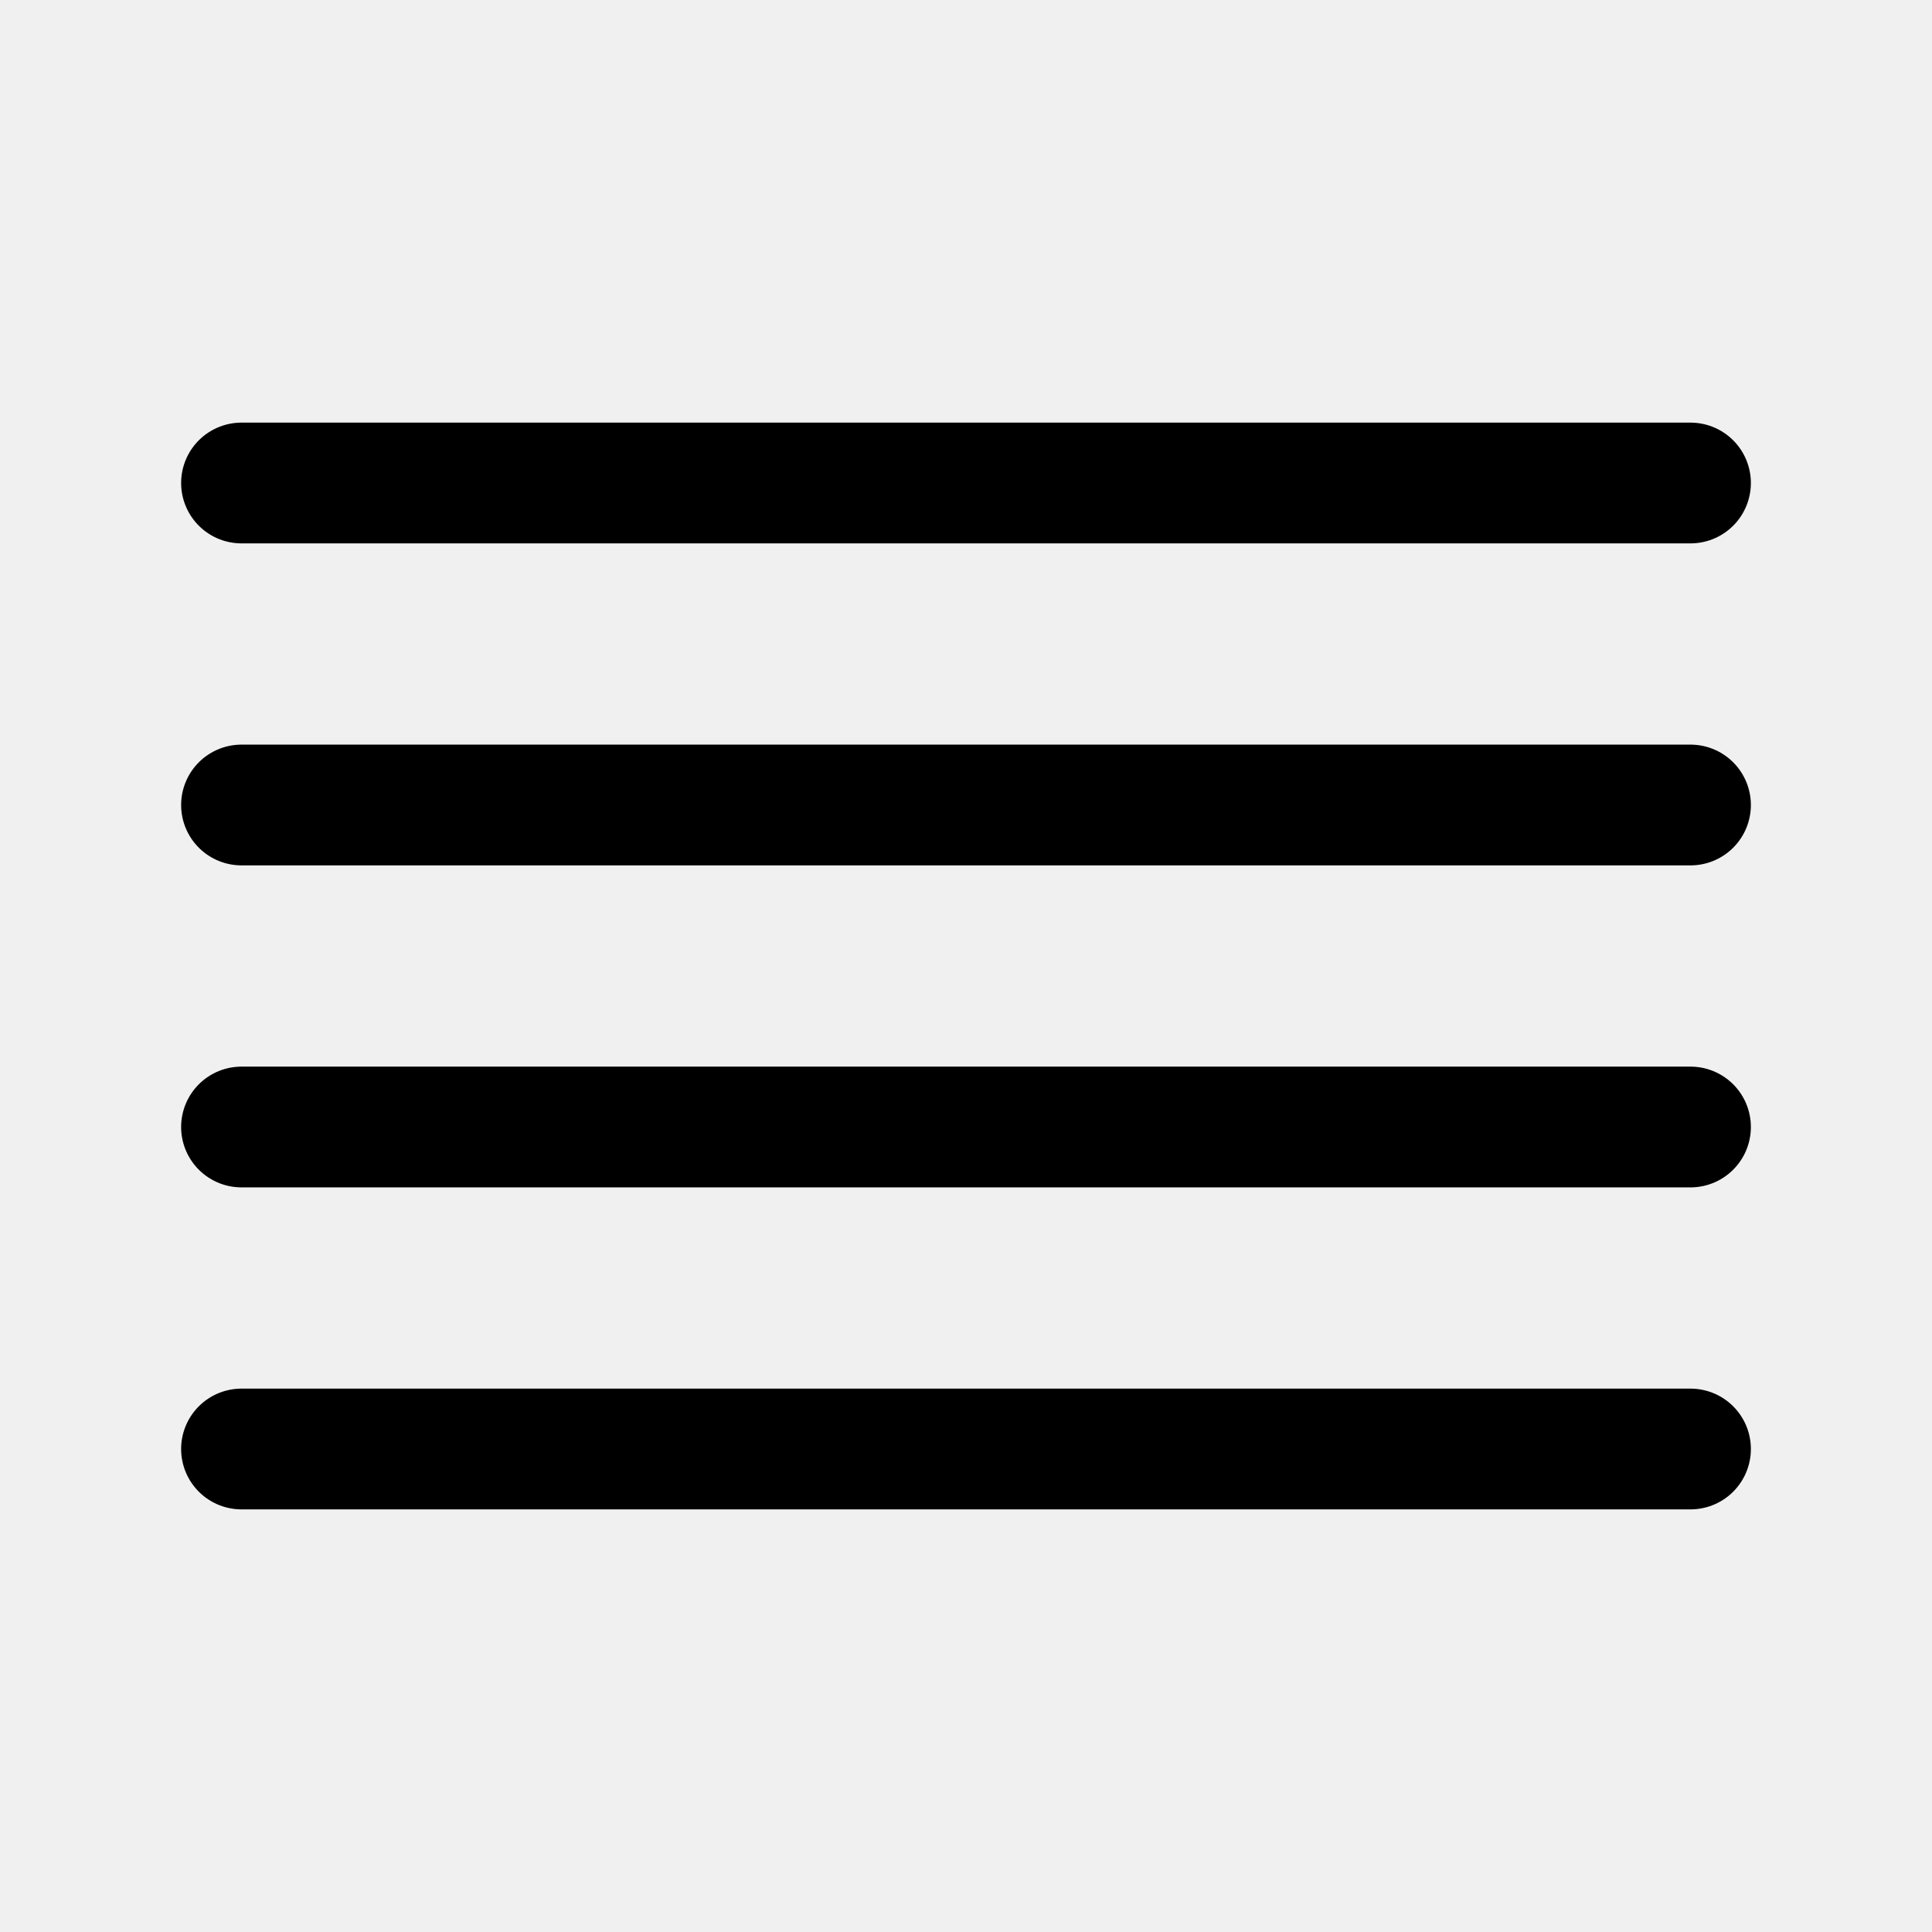
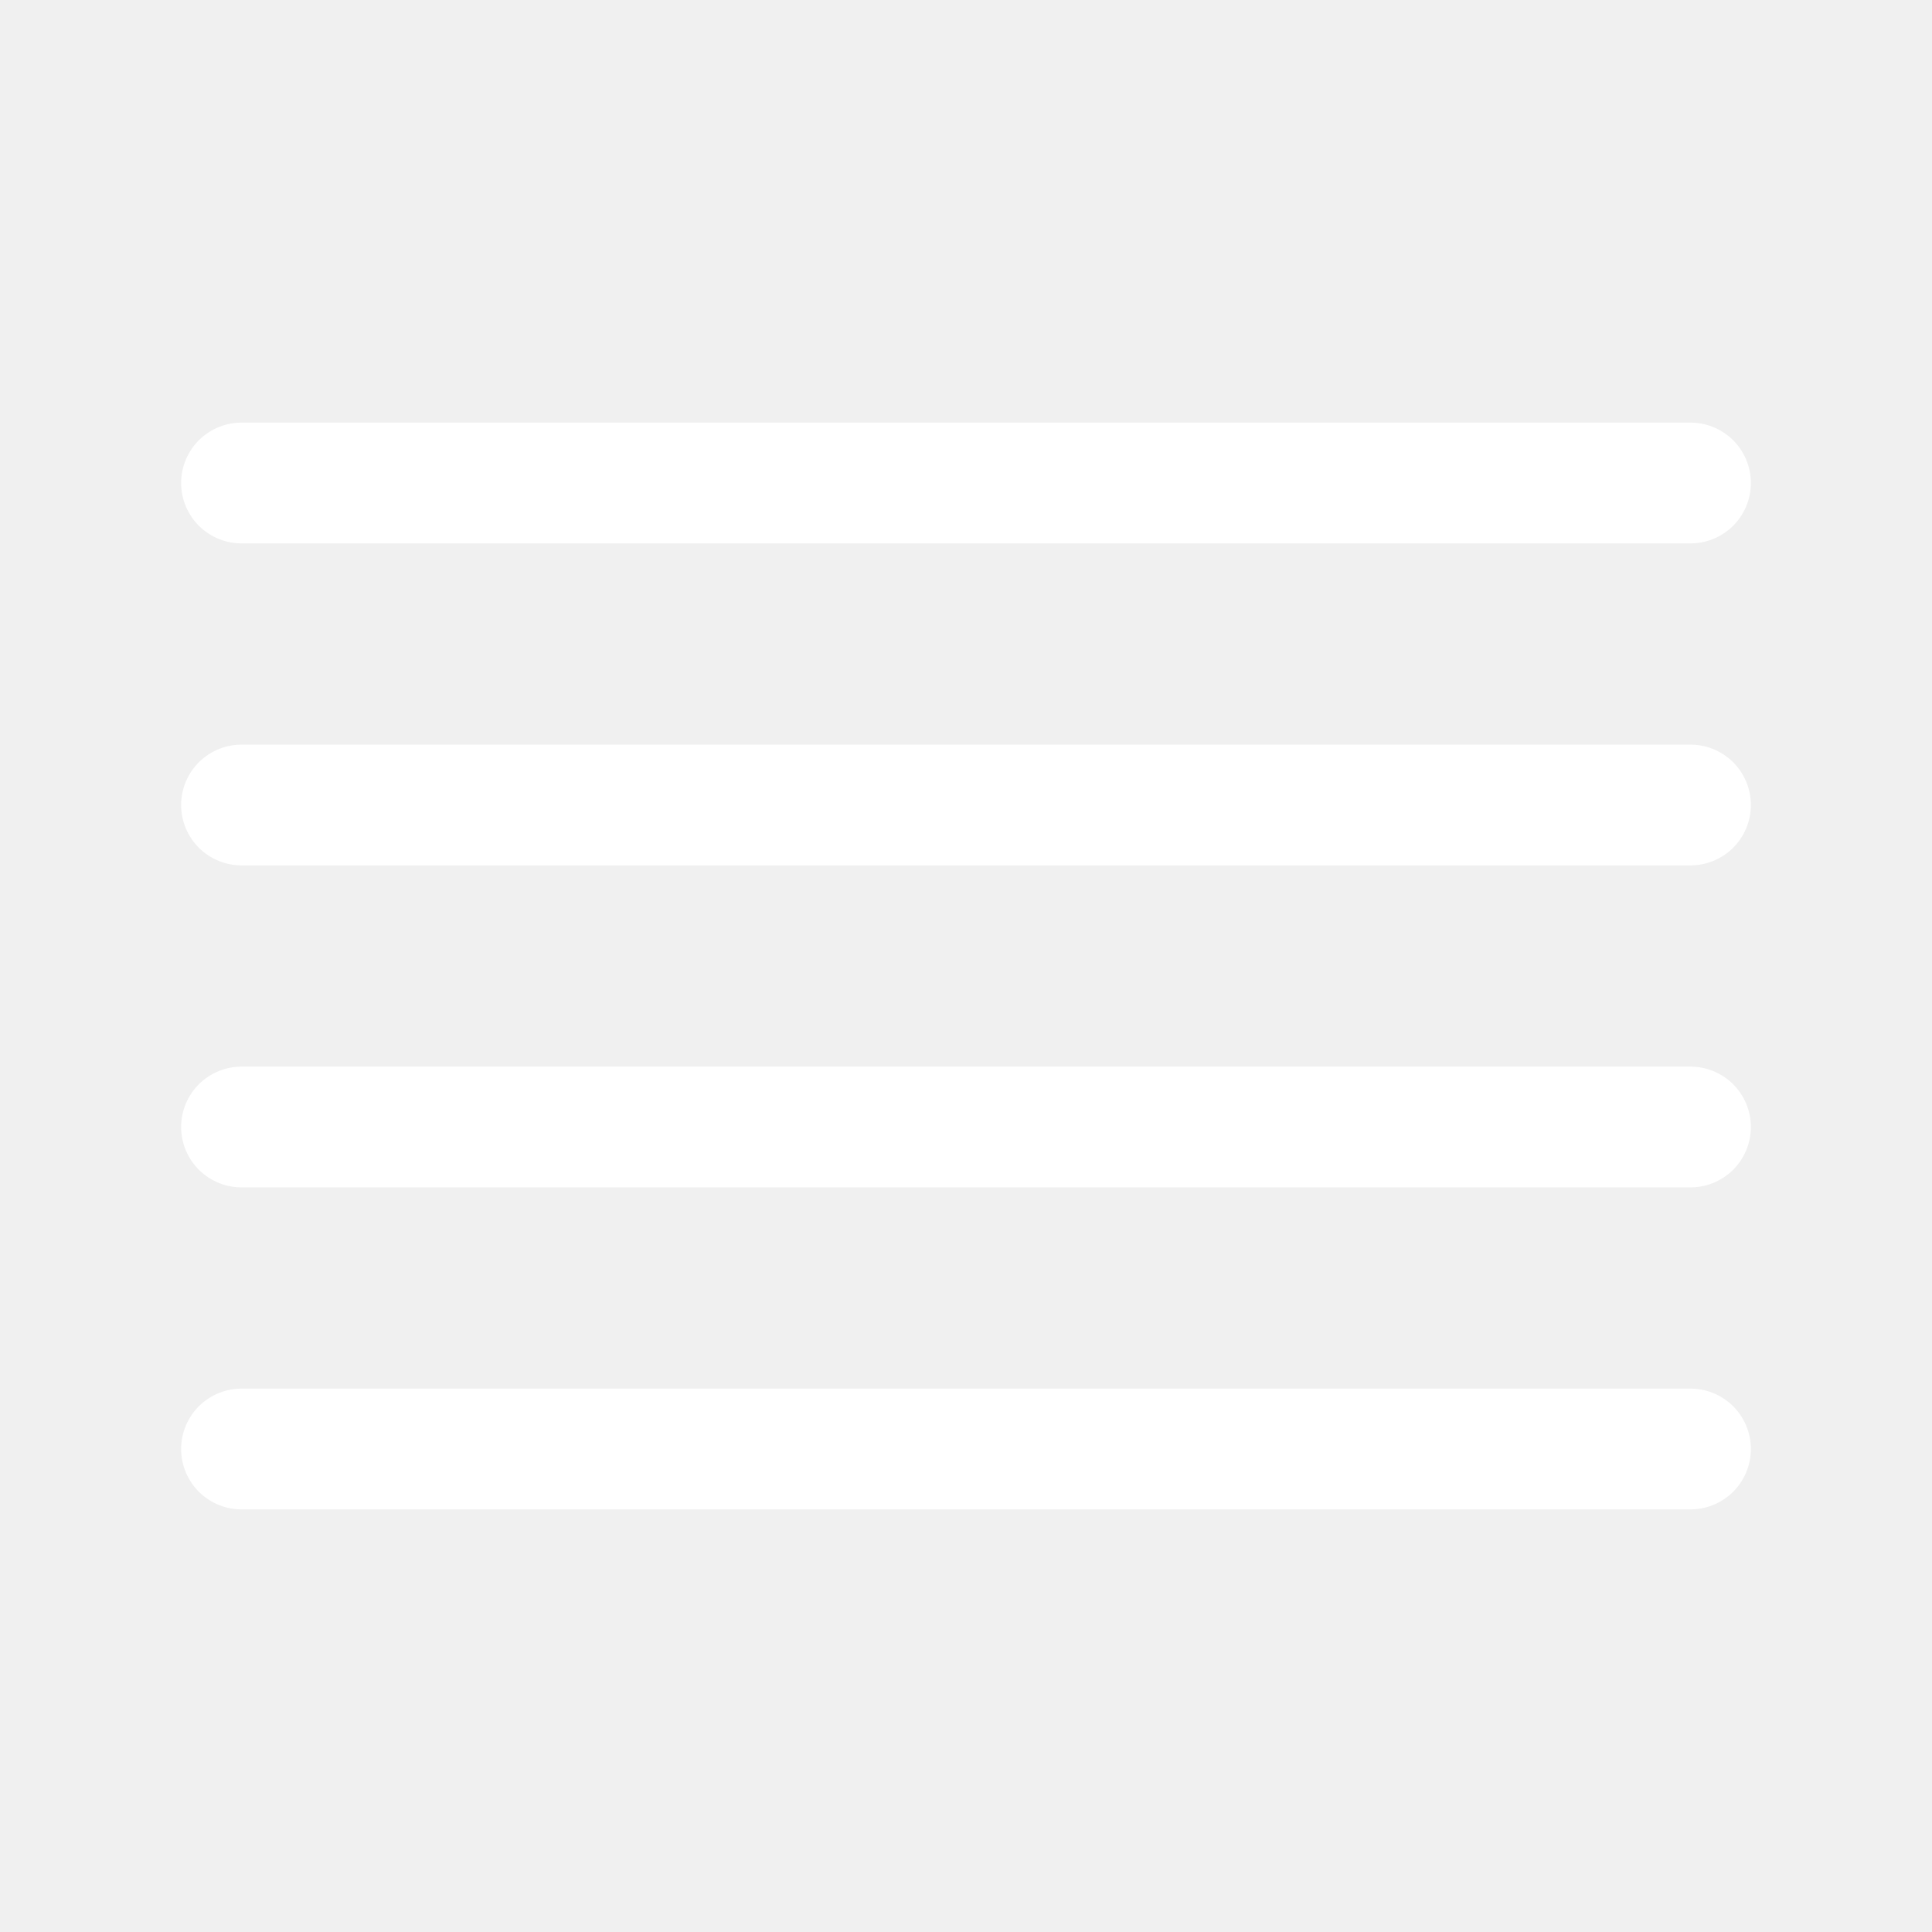
- <svg xmlns="http://www.w3.org/2000/svg" width="24px" height="24px" stroke-width="1.5" viewBox="0 0 24 24" fill="none" color="#000000">
-   <path d="M3 6H21" stroke="#000000" stroke-width="1.5" stroke-linecap="round" stroke-linejoin="round" />
-   <path d="M3 10H21" stroke="#000000" stroke-width="1.5" stroke-linecap="round" stroke-linejoin="round" />
-   <path d="M3 14H21" stroke="#000000" stroke-width="1.5" stroke-linecap="round" stroke-linejoin="round" />
-   <path d="M3 18H21" stroke="#000000" stroke-width="1.5" stroke-linecap="round" stroke-linejoin="round" />
+ <svg xmlns="http://www.w3.org/2000/svg" width="24px" height="24px" stroke-width="1.5" viewBox="0 0 24 24" fill="none" color="#ffffff">
+   <path d="M3 6H21" stroke="#ffffff" stroke-width="1.5" stroke-linecap="round" stroke-linejoin="round" />
+   <path d="M3 10H21" stroke="#ffffff" stroke-width="1.5" stroke-linecap="round" stroke-linejoin="round" />
+   <path d="M3 14H21" stroke="#ffffff" stroke-width="1.5" stroke-linecap="round" stroke-linejoin="round" />
+   <path d="M3 18H21" stroke="#ffffff" stroke-width="1.5" stroke-linecap="round" stroke-linejoin="round" />
</svg>
